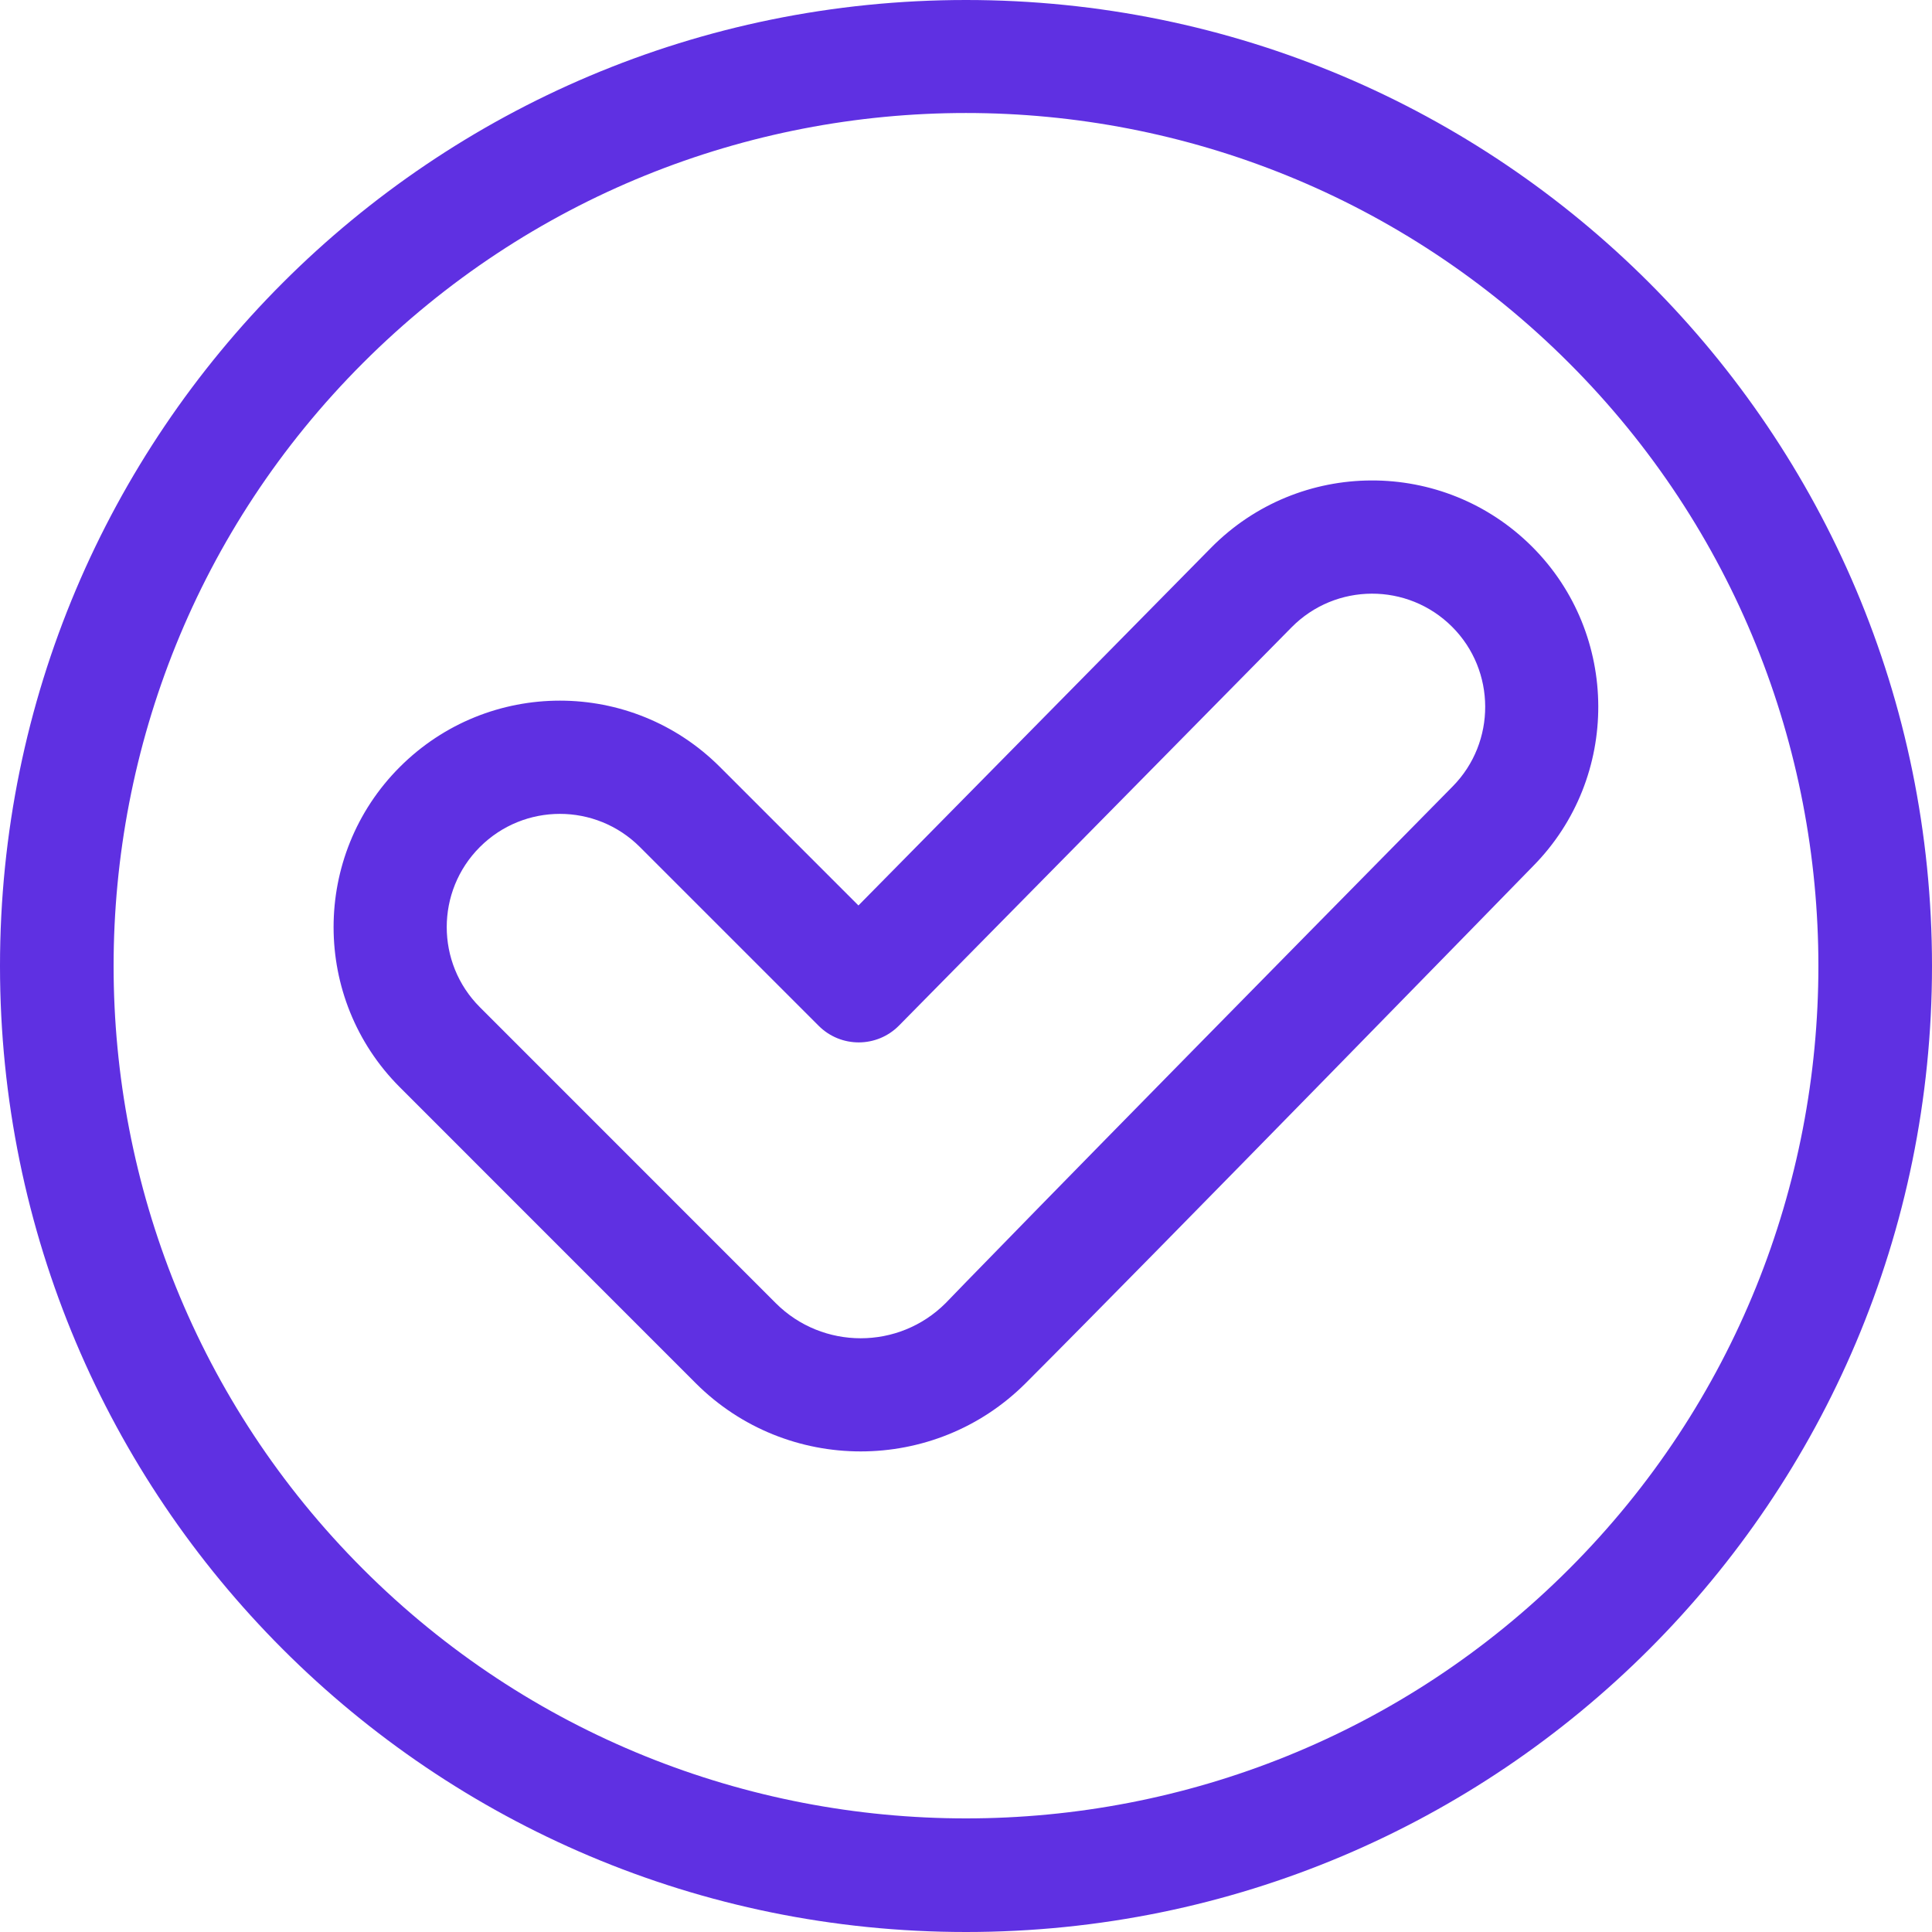
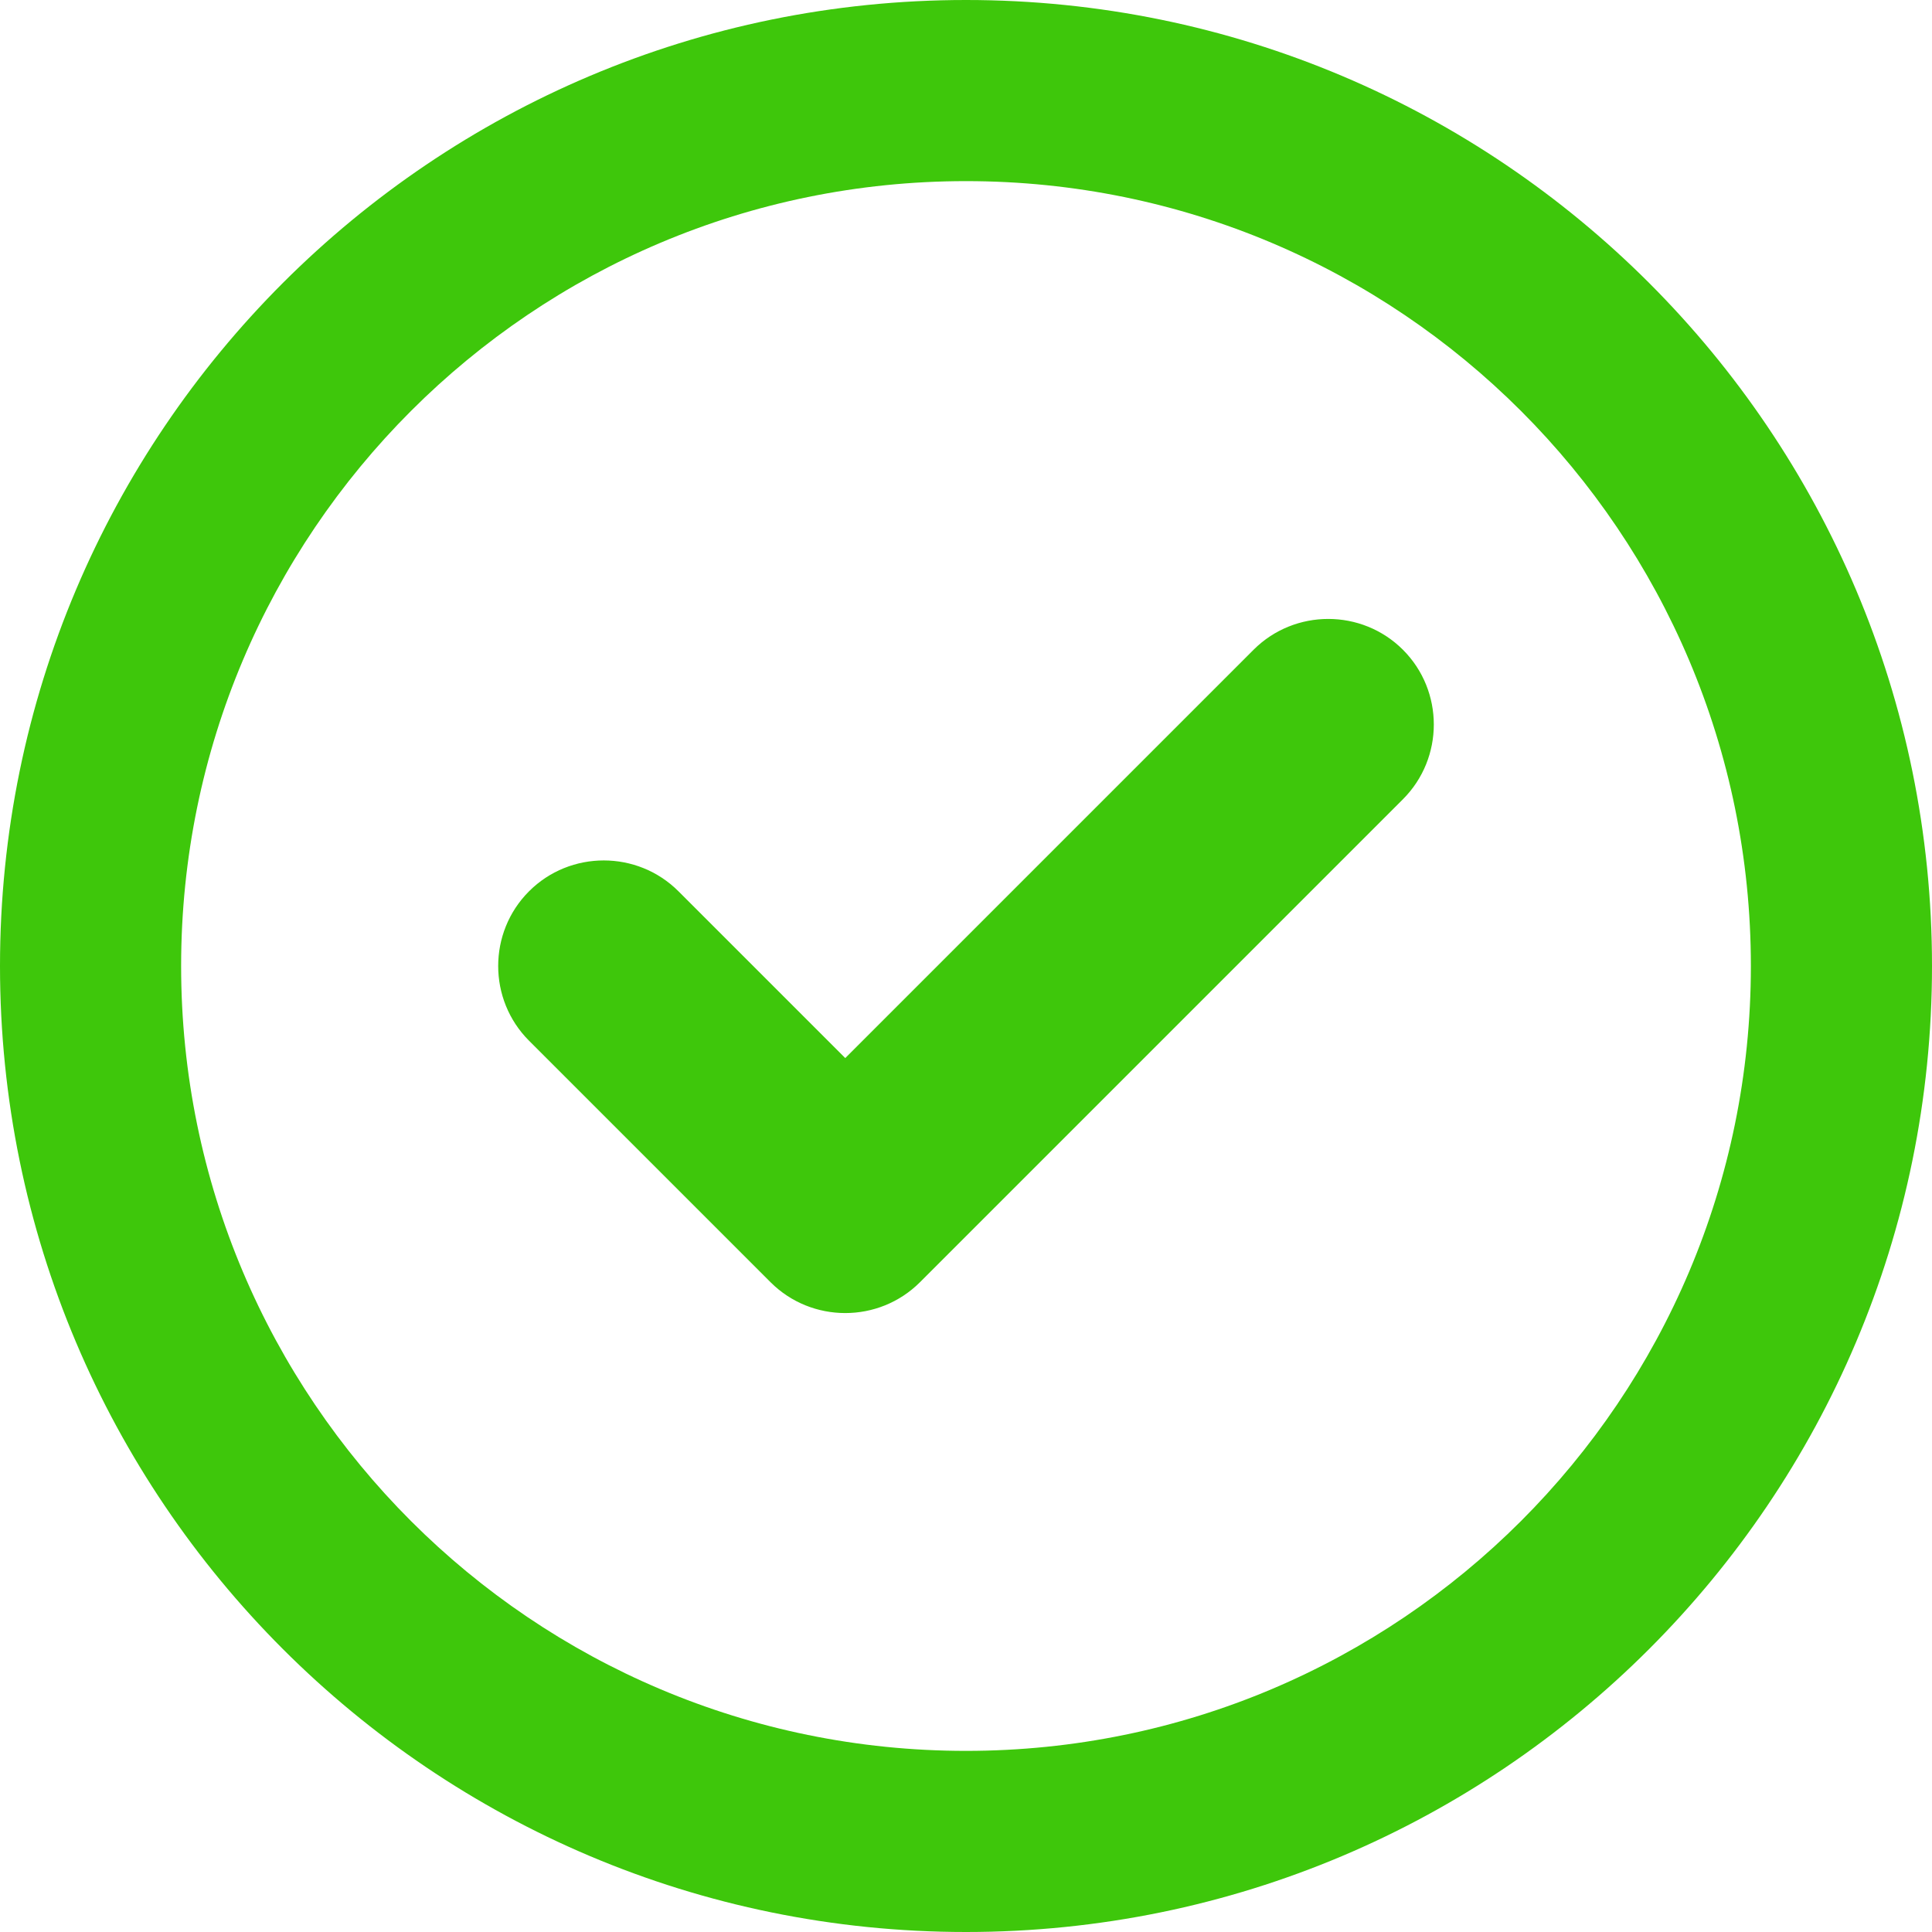
- <svg xmlns="http://www.w3.org/2000/svg" viewBox="0 0 512 512" id="vector">
-   <path id="path" d="M 256 0 C 114.512 0 -0.001 114.496 0 256 C 0 397.491 114.497 512 256 512 C 397.488 512 512.001 397.504 512 256 C 512 114.509 397.503 0 256 0 Z M 415.806 415.807 C 327.689 503.924 184.311 503.924 96.194 415.807 L 96.194 415.806 C 8.077 327.689 8.077 184.312 96.194 96.194 C 184.52 7.869 327.474 7.863 415.807 96.195 C 503.923 184.312 503.923 327.688 415.806 415.807 Z" fill="#5f30e2" stroke-width="1" />
-   <path id="path_1" d="M 406.051 144.903 C 382.509 121.36 344.296 121.47 320.894 145.209 L 227.494 239.958 L 190.802 203.266 C 167.353 179.817 129.401 179.813 105.949 203.266 C 82.555 226.659 82.555 264.724 105.949 288.119 C 166.738 348.907 149.346 331.555 184.387 366.575 C 208.495 390.671 247.713 390.658 271.807 366.563 C 305.26 333.11 406.358 229.449 406.358 229.449 C 429.414 206.056 429.276 168.129 406.051 144.903 Z M 384.992 208.39 C 272.045 322.988 250.594 345.35 250.594 345.35 C 238.189 357.755 218.002 357.757 205.594 345.356 C 205.594 345.356 132.415 272.159 127.162 266.906 C 115.465 255.209 115.465 236.176 127.162 224.479 C 138.888 212.753 157.862 212.754 169.588 224.479 L 216.964 271.854 C 222.853 277.743 232.41 277.705 238.253 271.778 L 342.258 166.27 C 353.946 154.414 373.054 154.333 384.837 166.117 C 396.45 177.729 396.52 196.693 384.992 208.39 Z" fill="#5f30e2" stroke-width="1" />
+ <svg xmlns="http://www.w3.org/2000/svg" viewBox="0 0 512 512">
+   <path d="M243.8 339.8C232.9 350.7 215.1 350.7 204.2 339.8L140.2 275.8C129.3 264.9 129.3 247.1 140.2 236.2C151.1 225.3 168.9 225.3 179.8 236.2L224 280.4L332.2 172.2C343.1 161.3 360.9 161.3 371.8 172.2C382.7 183.1 382.7 200.9 371.8 211.8L243.8 339.8zM512 256C512 397.4 397.4 512 256 512C114.6 512 0 397.4 0 256C0 114.6 114.6 0 256 0C397.4 0 512 114.6 512 256zM256 48C141.1 48 48 141.1 48 256C48 370.9 141.1 464 256 464C370.9 464 464 370.9 464 256C464 141.1 370.9 48 256 48z" fill="#3EC70B" />
</svg>
